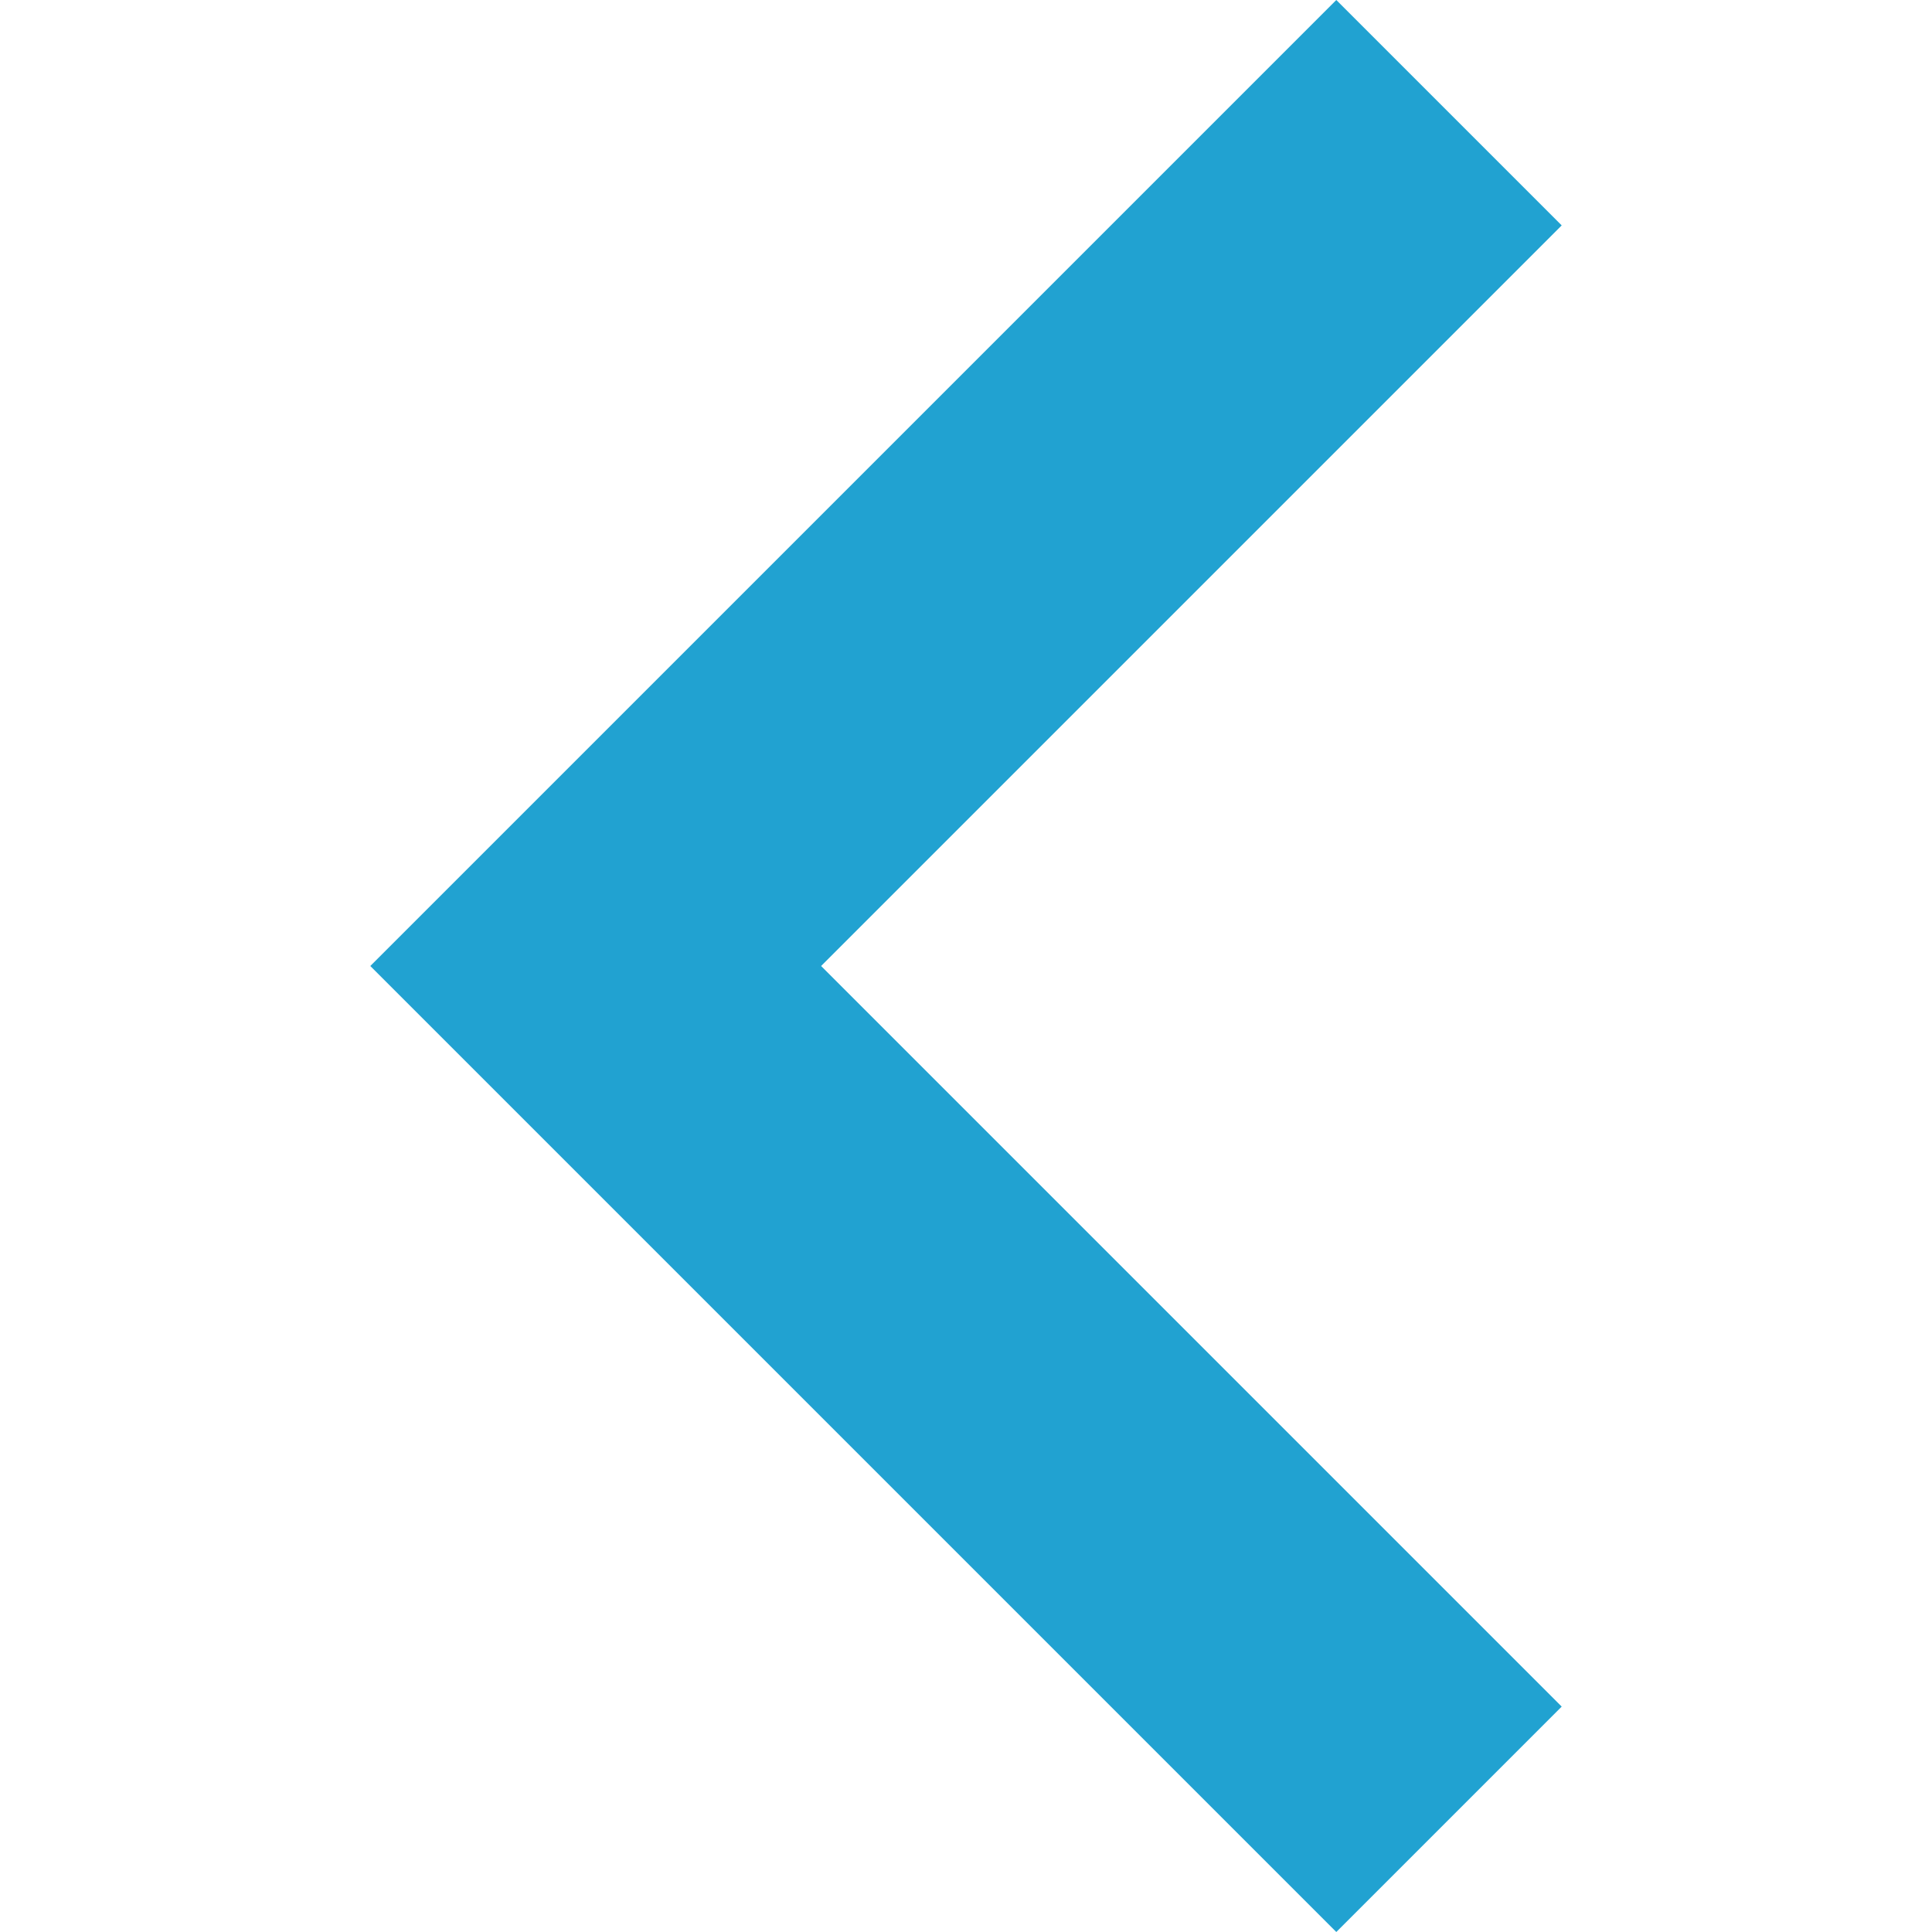
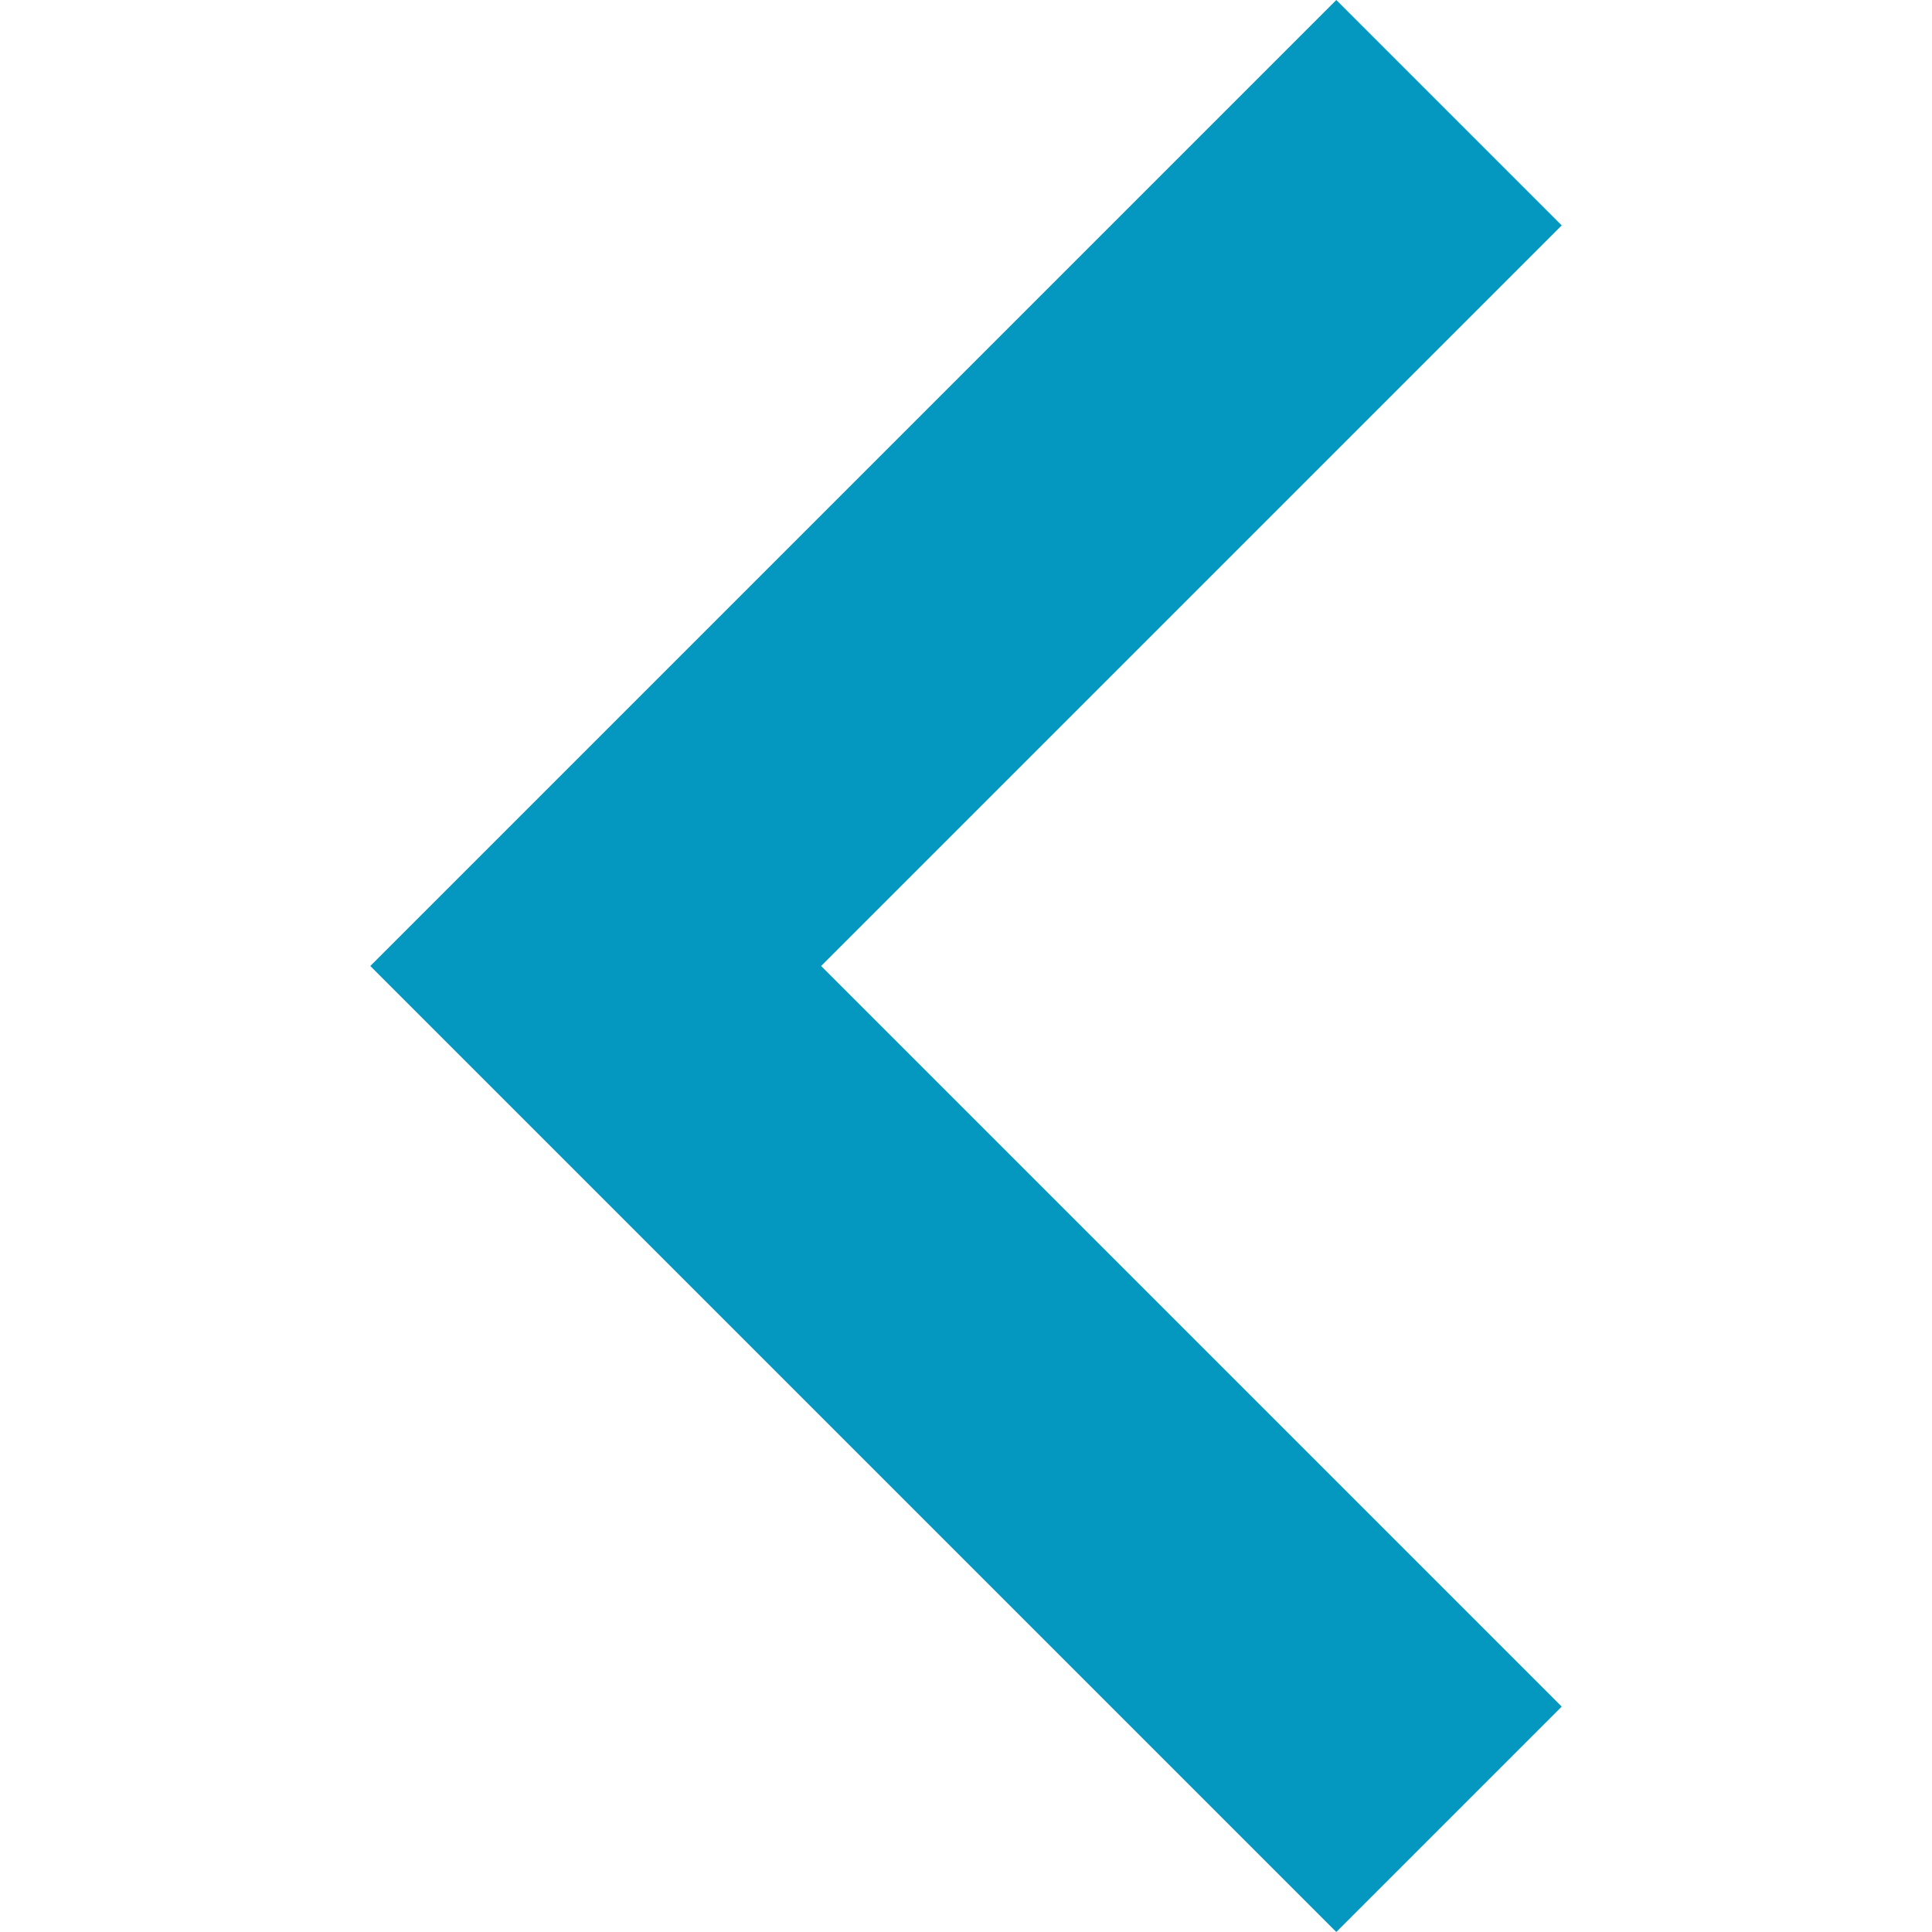
<svg xmlns="http://www.w3.org/2000/svg" version="1.1" id="Capa_1" x="0px" y="0px" width="306px" height="306px" viewBox="0 0 306 306" style="enable-background:new 0 0 306 306;" xml:space="preserve">
  <g>
    <g id="keyboard-arrow-left">
-       <polygon style="fill:#21a2d1;" points="247.35,270.3 130.05,153 247.35,35.7 211.65,0 58.65,153 211.65,306   " />
+       <polygon style="fill:#0497C0;" points="247.35,270.3 130.05,153 247.35,35.7 211.65,0 58.65,153 211.65,306   " />
    </g>
  </g>
</svg>
